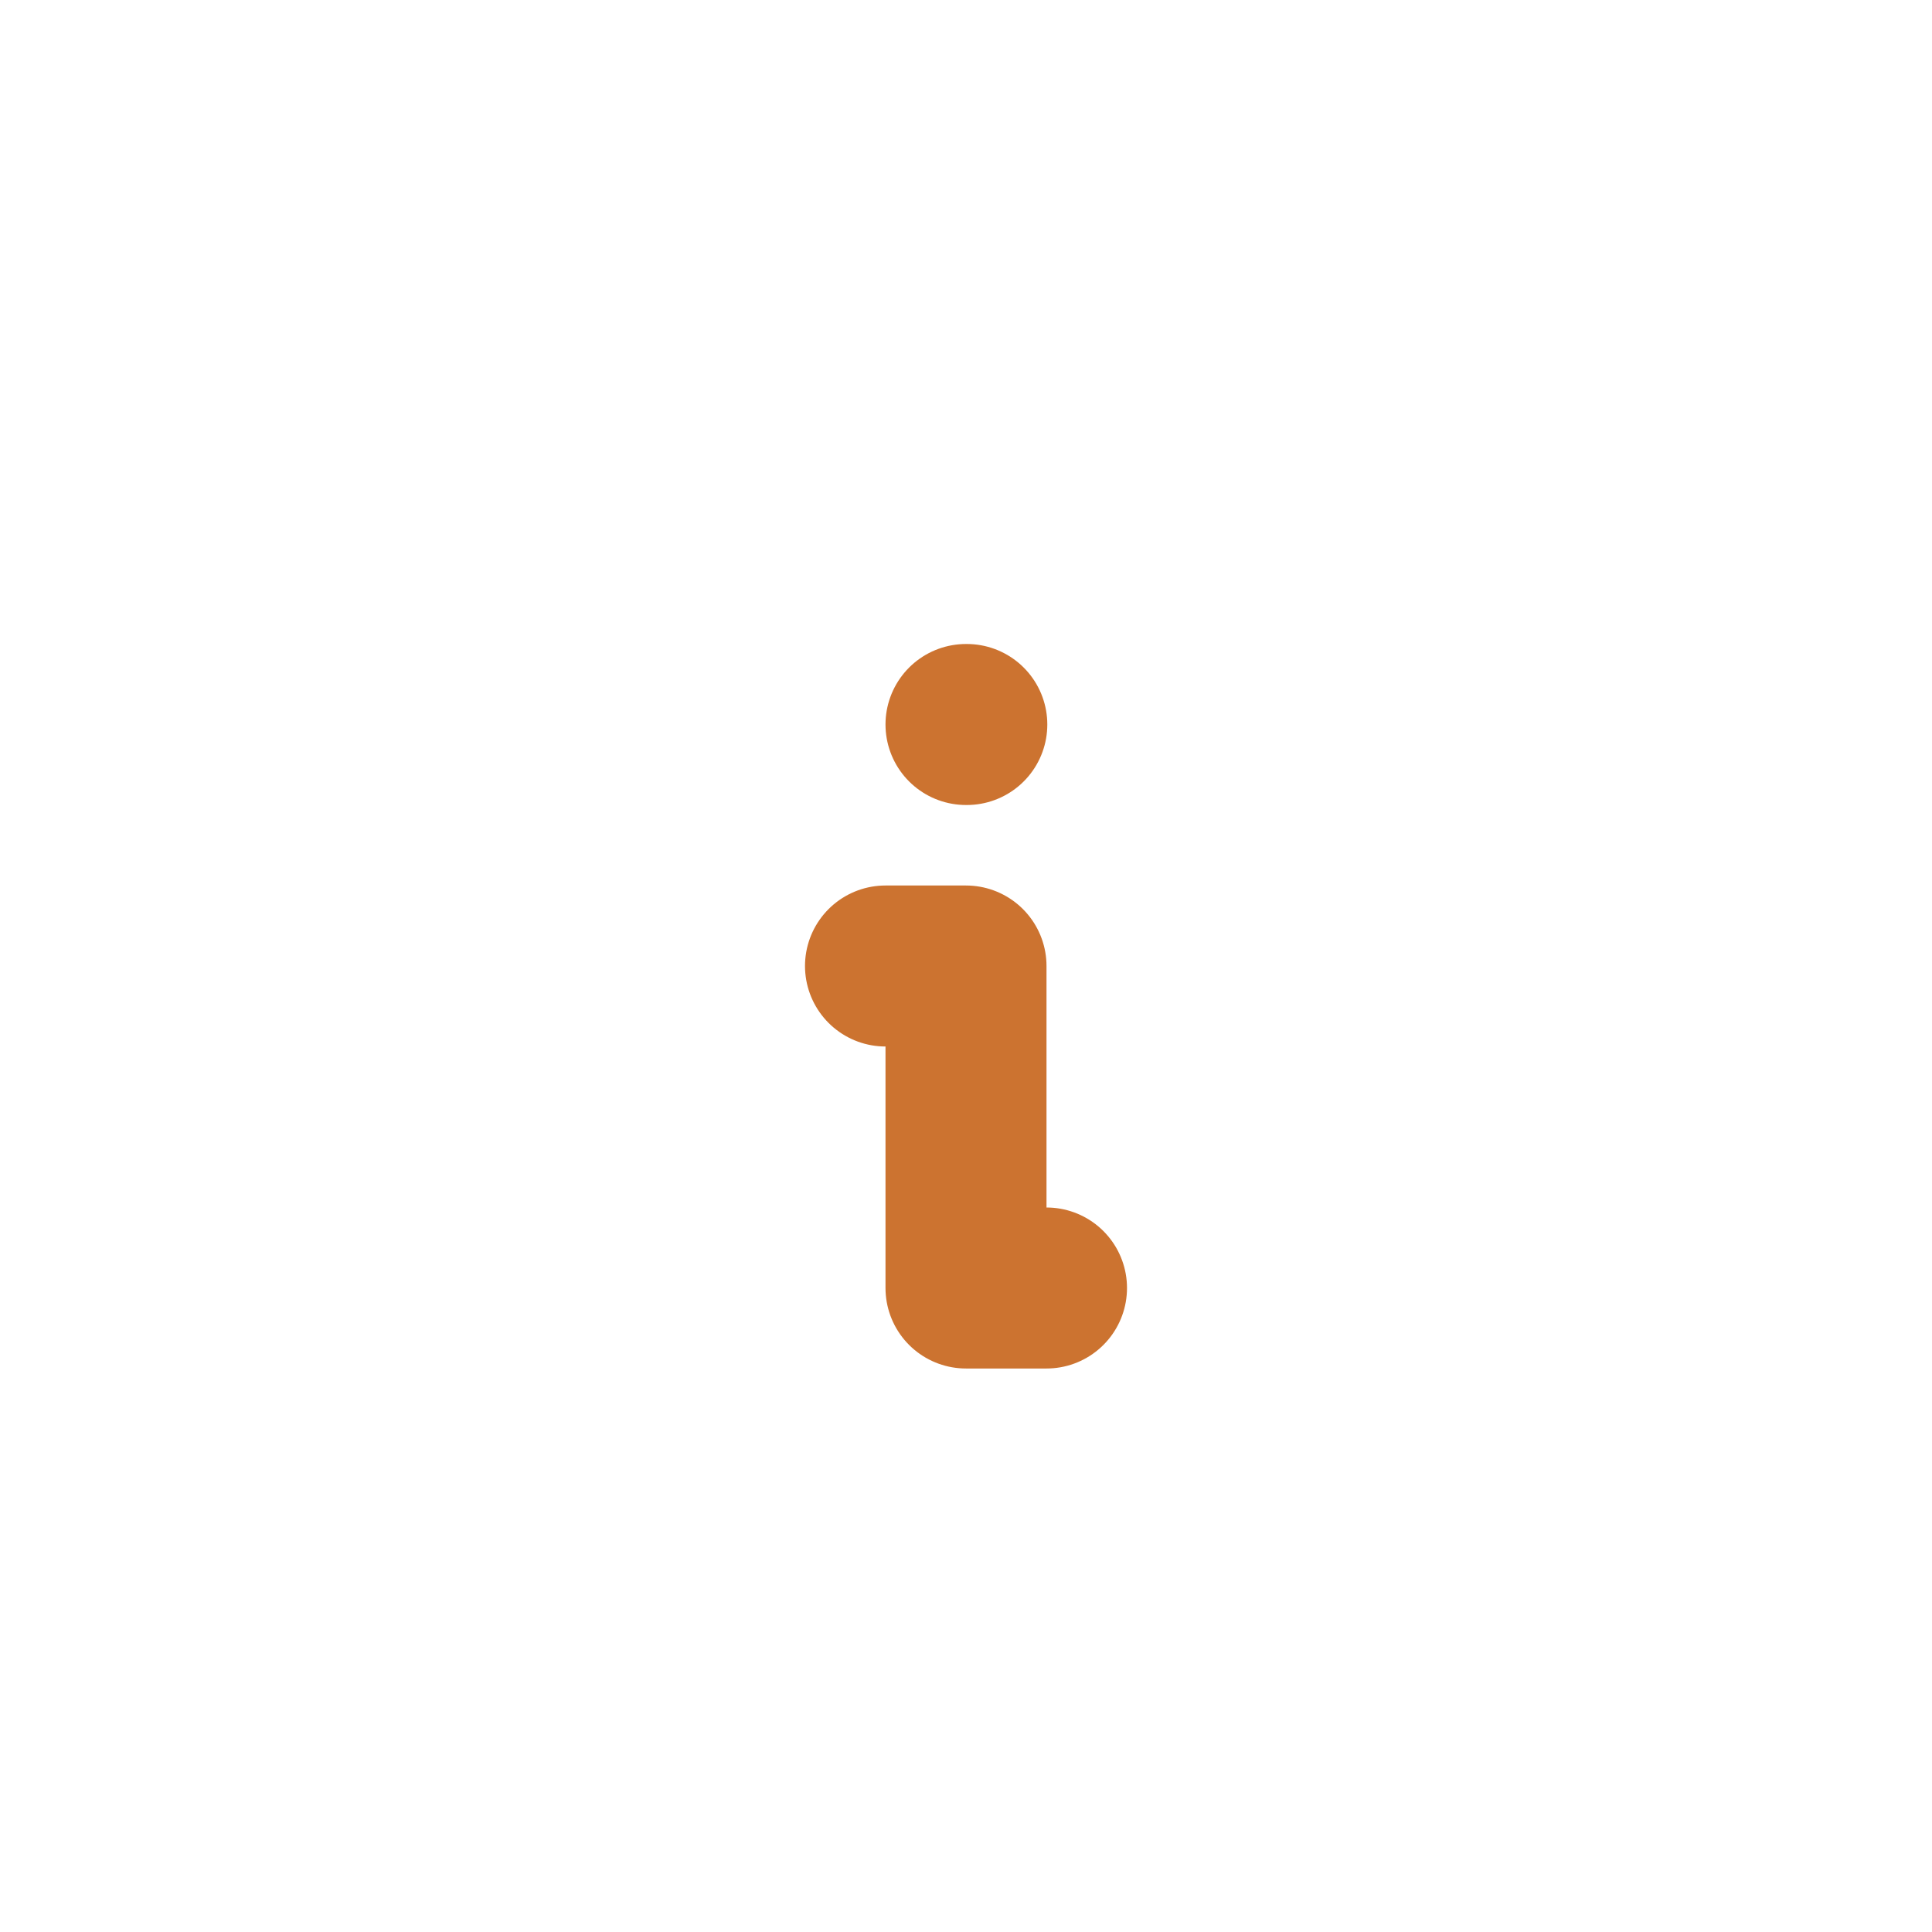
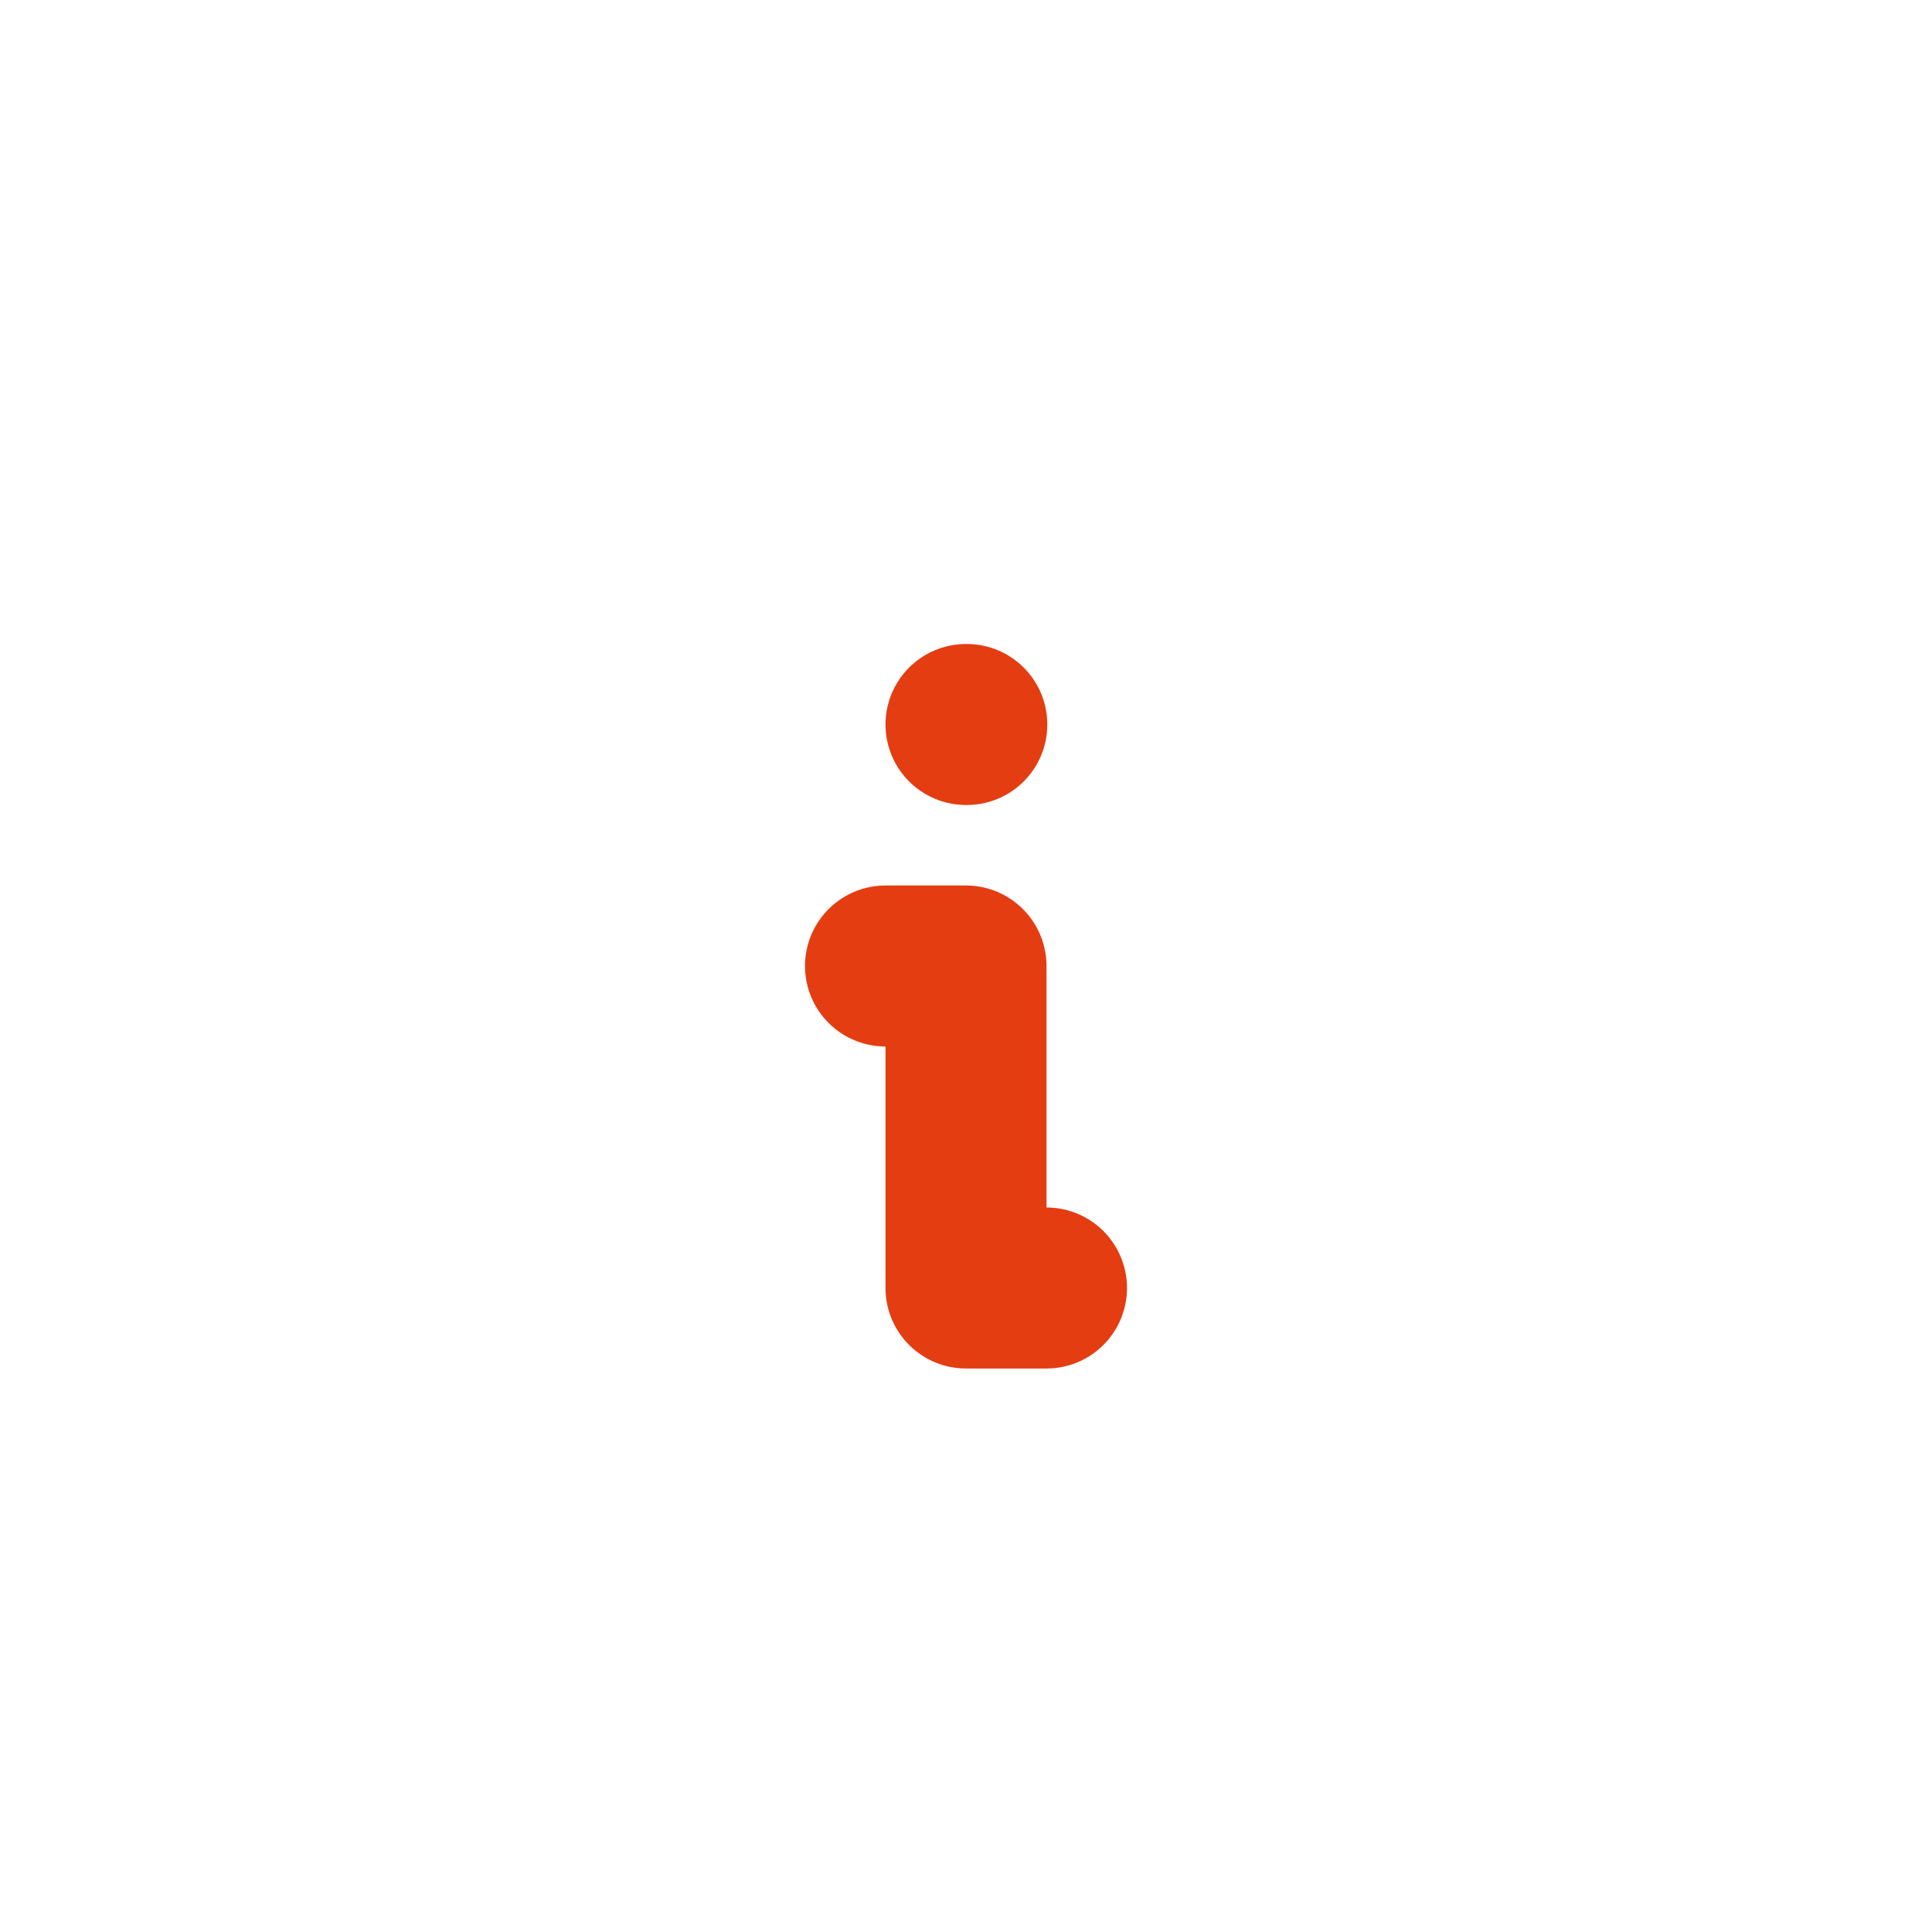
- <svg xmlns="http://www.w3.org/2000/svg" width="24" height="24" viewBox="0 0 24 24" fill="none" stroke="#cc7330" stroke-width="2" stroke-linecap="round" stroke-linejoin="round" class="icon icon-tabler icons-tabler-outline icon-tabler-info-small">
+ <svg xmlns="http://www.w3.org/2000/svg" width="24" height="24" viewBox="0 0 24 24" fill="none" stroke="#e43d12" stroke-width="2" stroke-linecap="round" stroke-linejoin="round" class="icon icon-tabler icons-tabler-outline icon-tabler-info-small">
  <path stroke="none" d="M0 0h24v24H0z" fill="none" />
  <path d="M12 9h.01" />
  <path d="M11 12h1v4h1" />
</svg>
